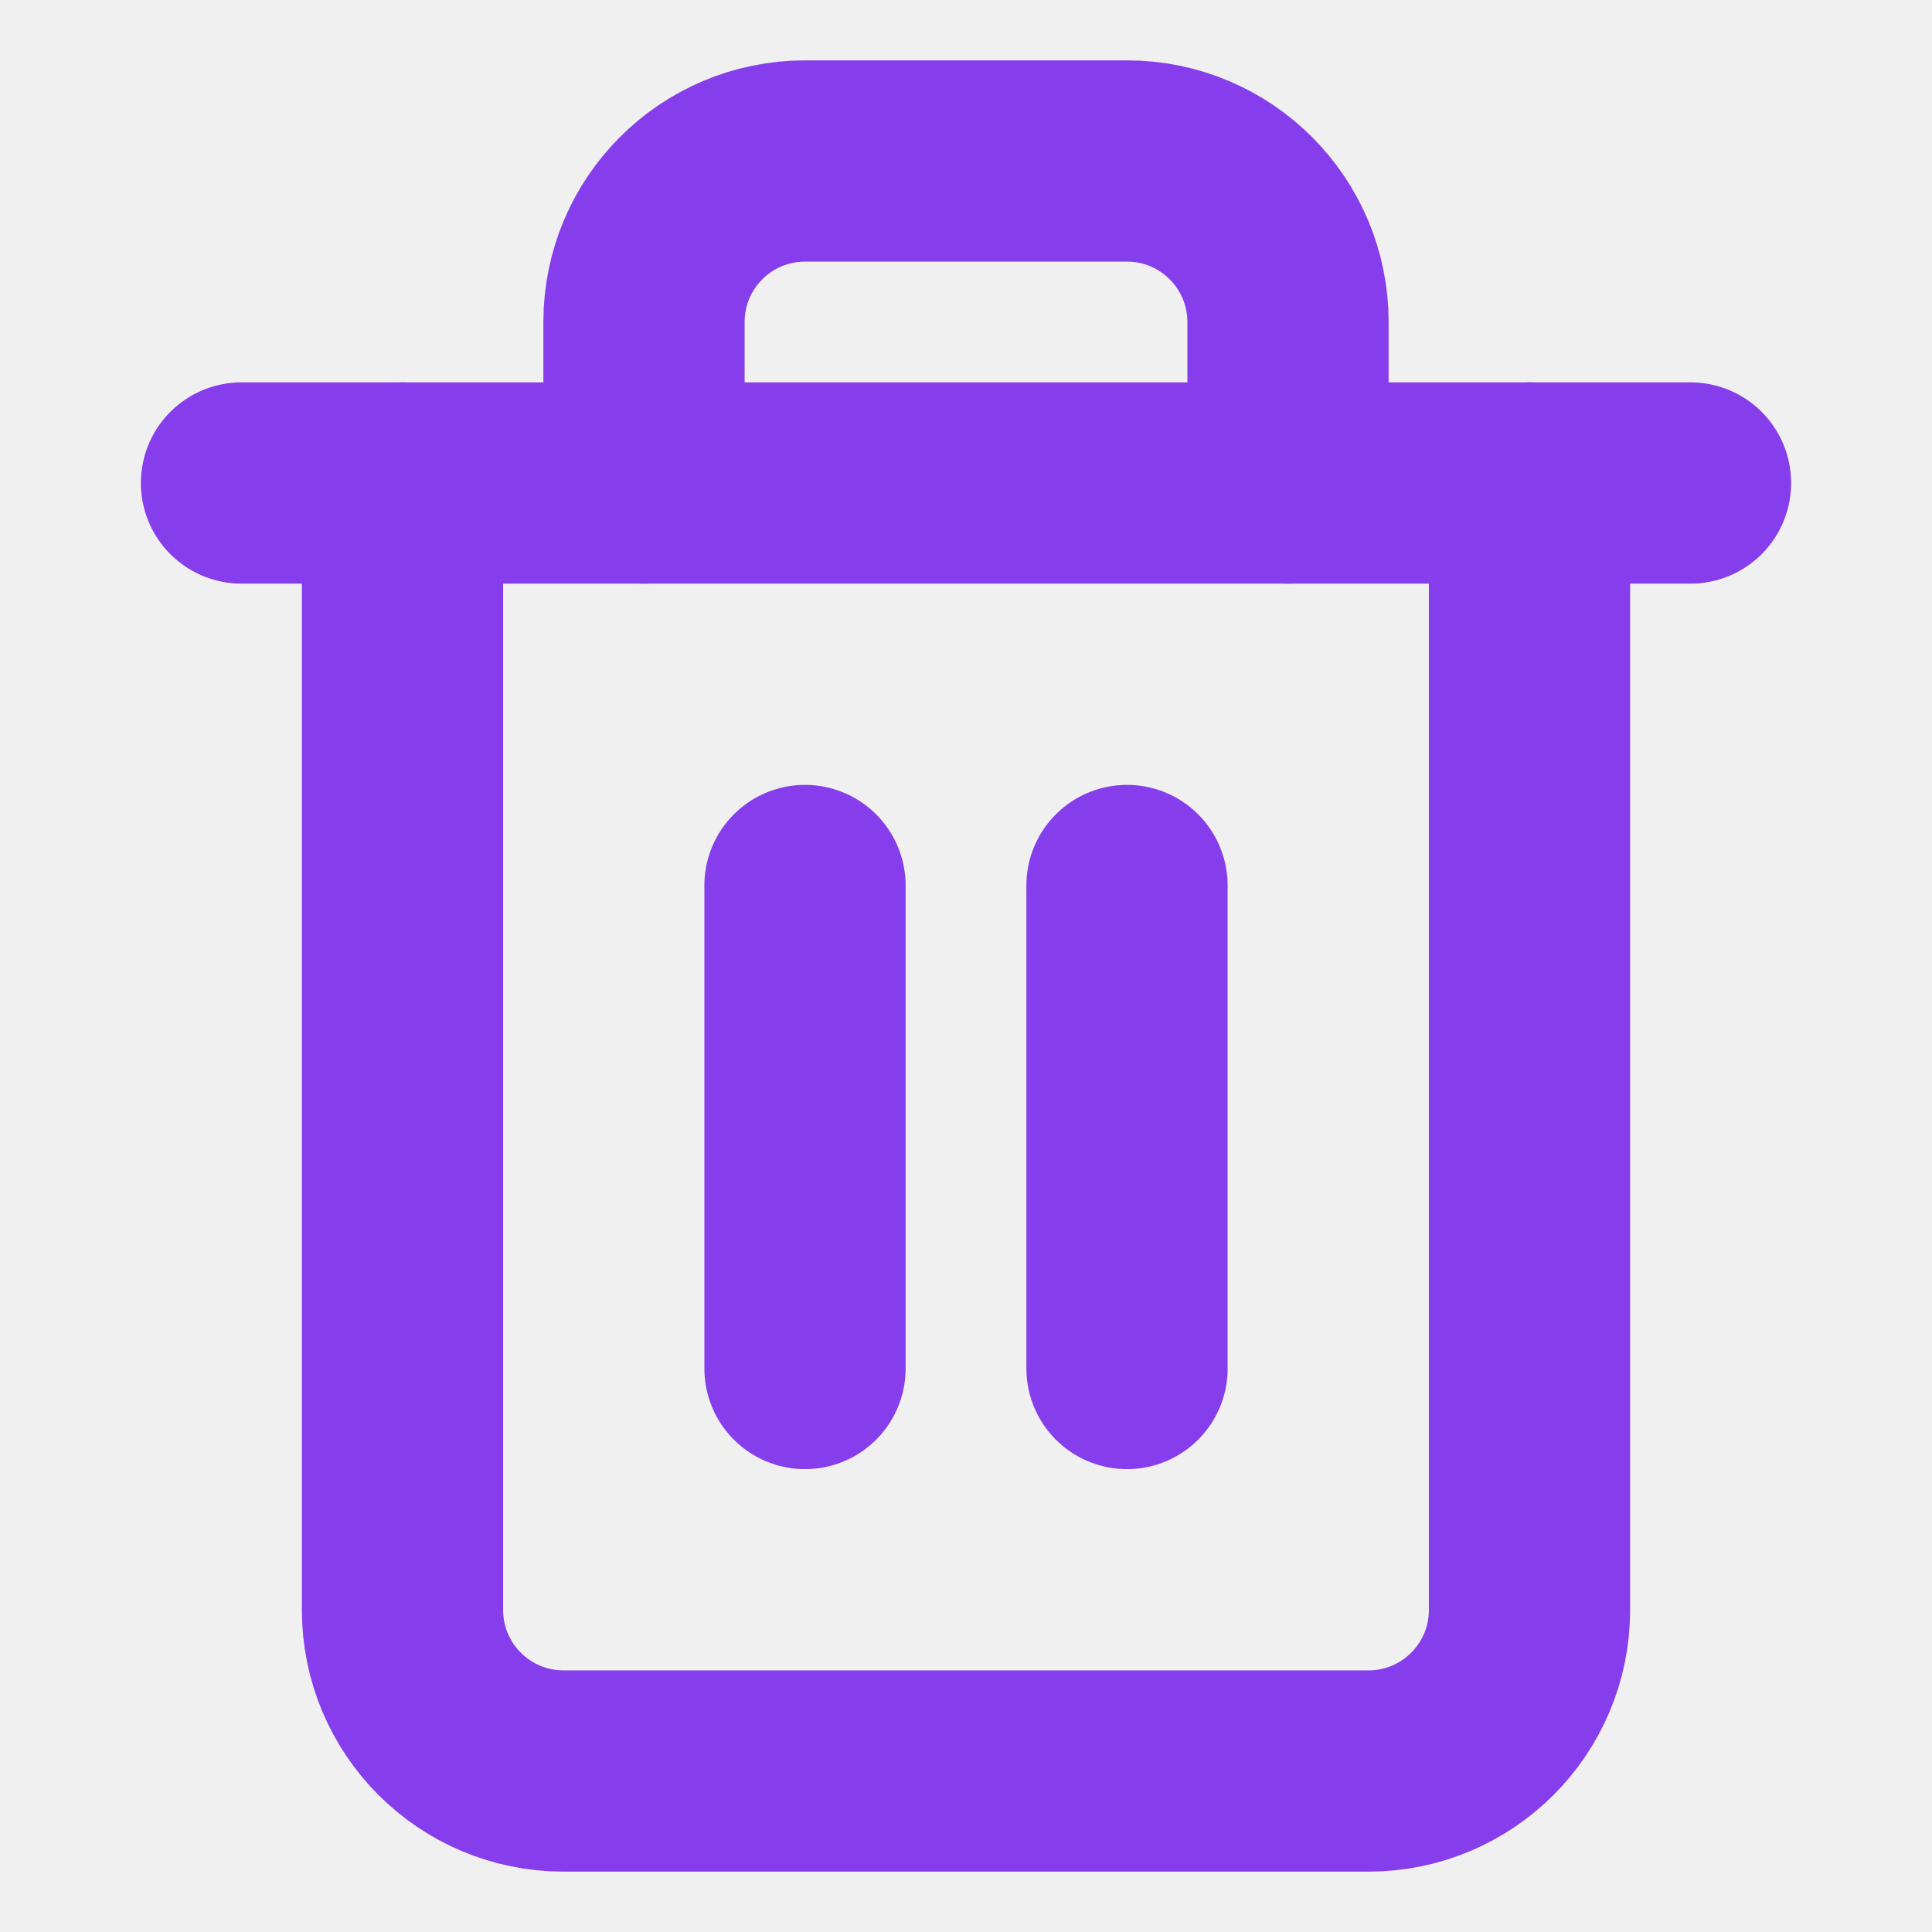
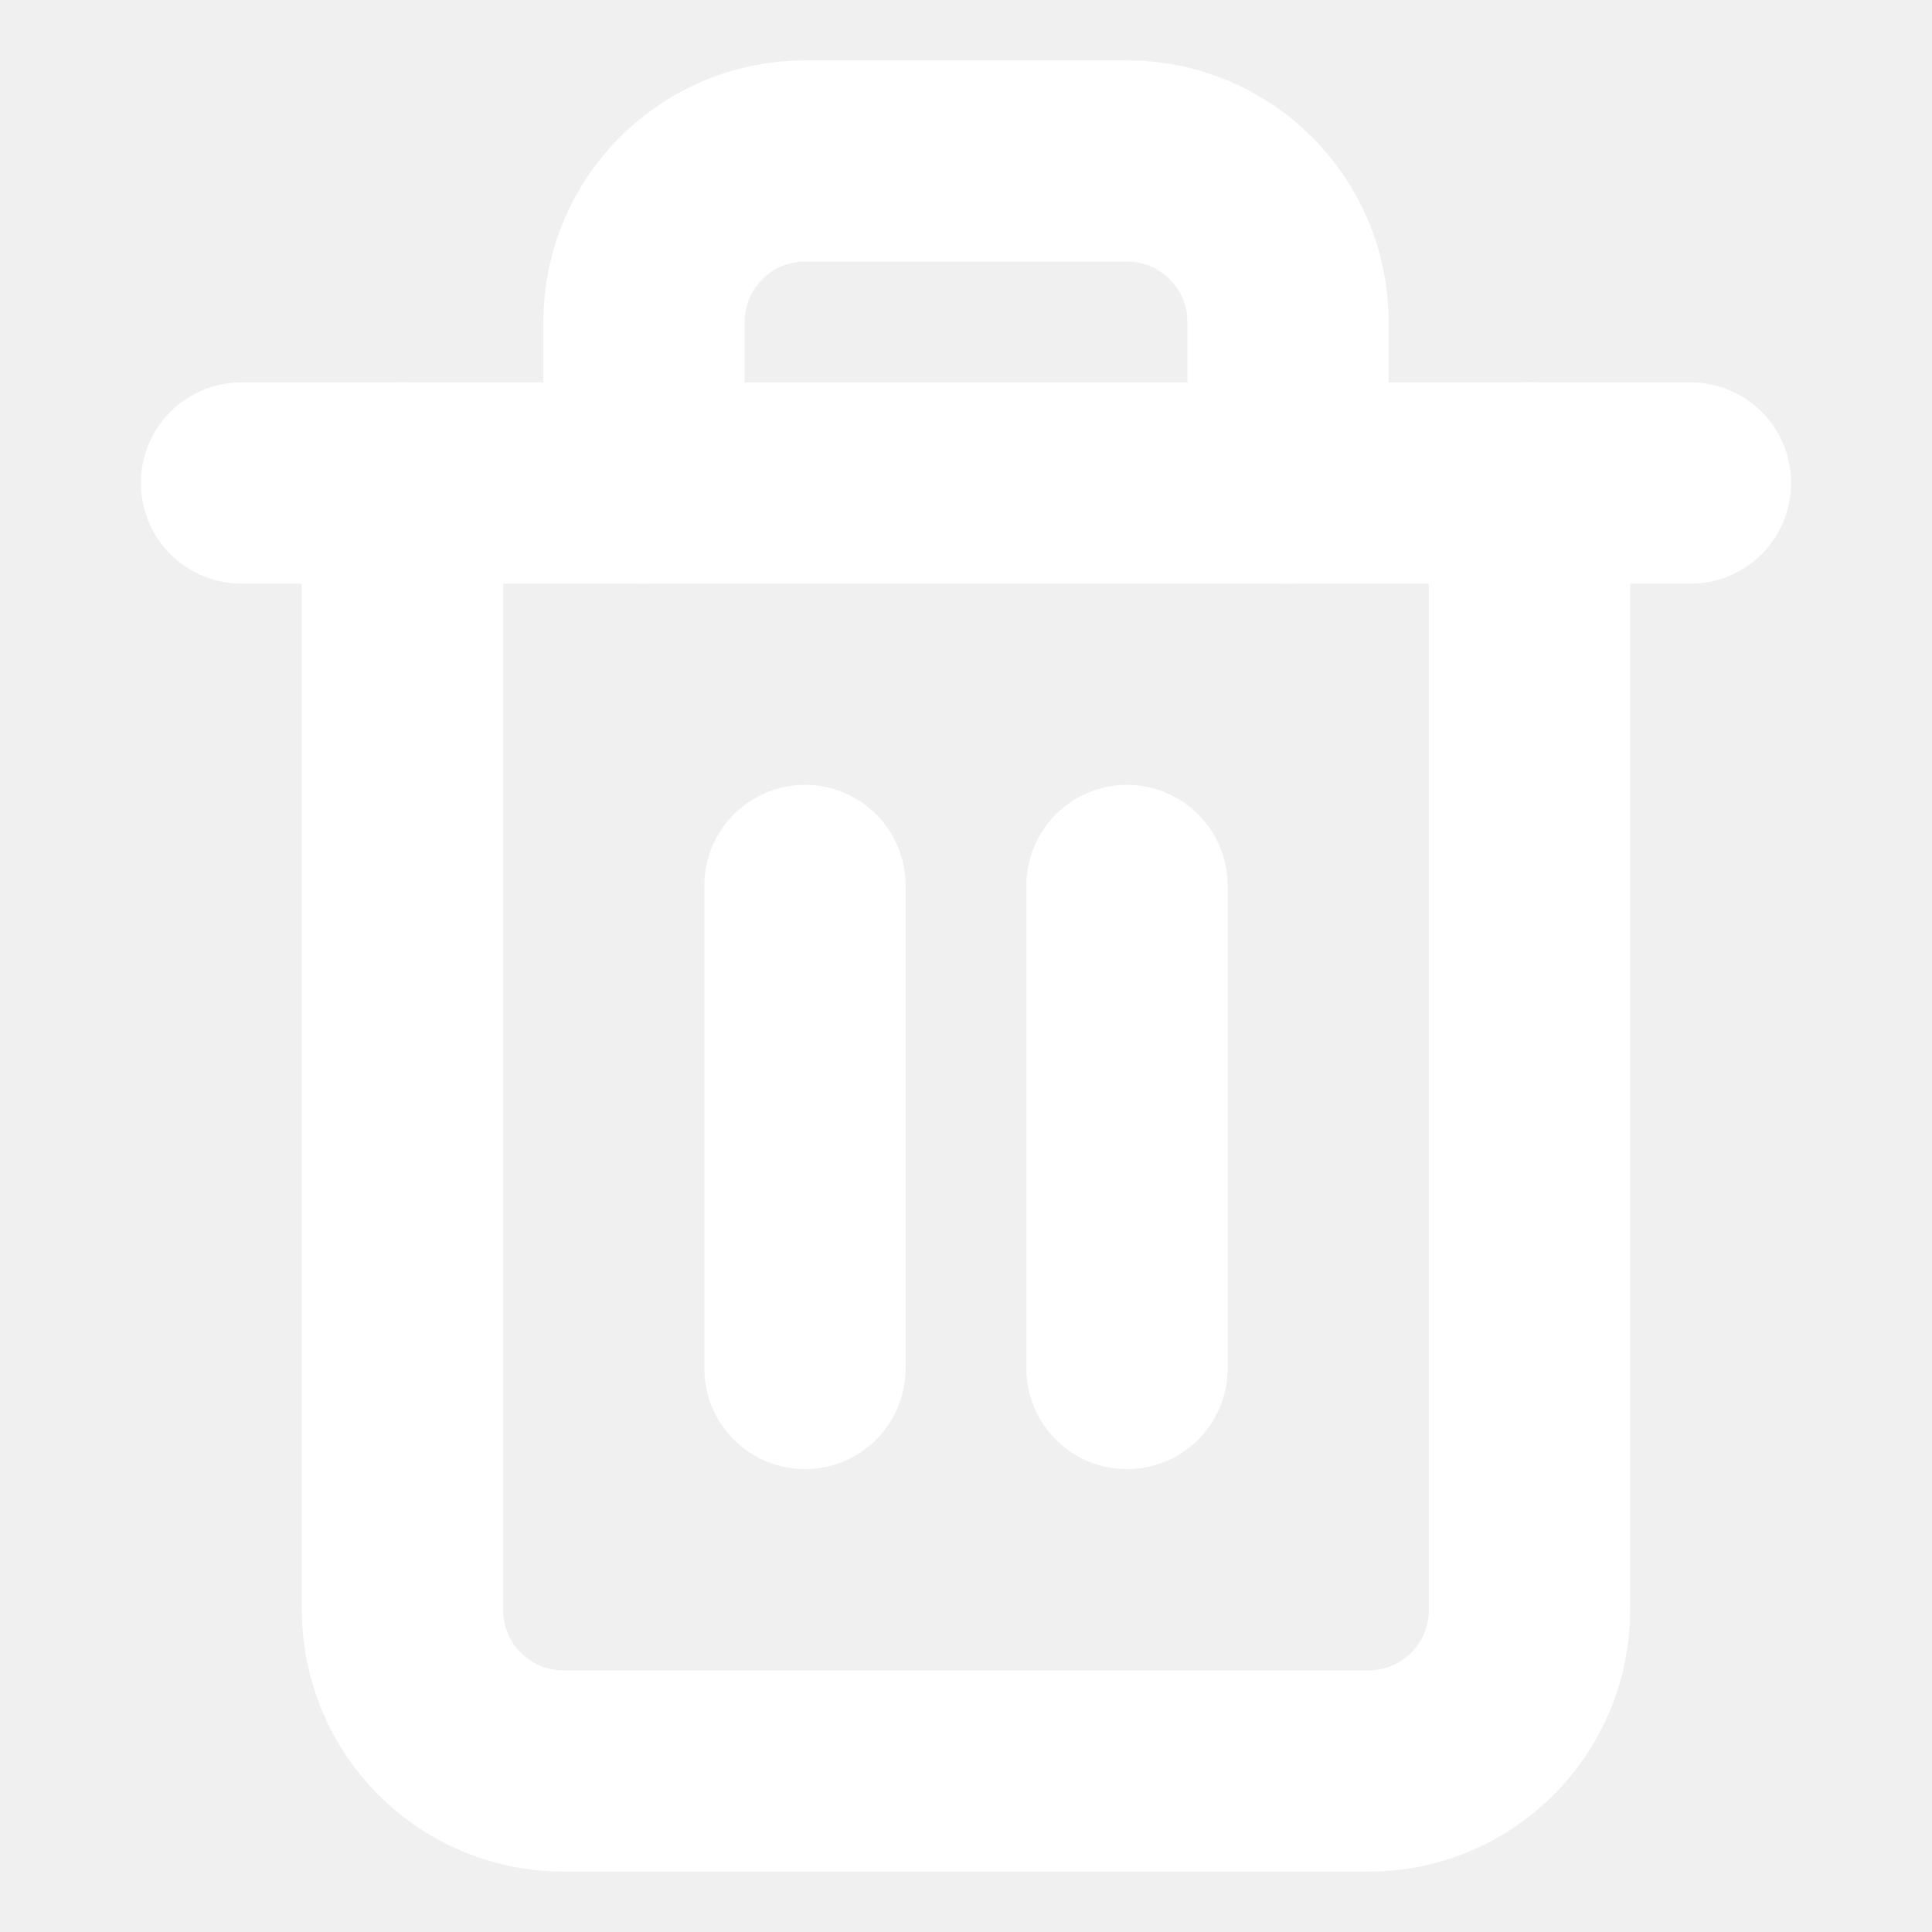
- <svg xmlns="http://www.w3.org/2000/svg" width="40" height="40" viewBox="0 0 24 24" fill="none" stroke="#863deb" stroke-width="2.5" stroke-linecap="round" stroke-linejoin="round" class="feather feather-trash-2">
+ <svg xmlns="http://www.w3.org/2000/svg" width="40" height="40" viewBox="0 0 24 24" fill="none" stroke="white" stroke-width="2.5" stroke-linecap="round" stroke-linejoin="round" class="feather feather-trash-2">
  <polyline points="3 6 5 6 21 6" />
  <path d="M19 6v14a2 2 0 0 1-2 2H7a2 2 0 0 1-2-2V6m3 0V4a2 2 0 0 1 2-2h4a2 2 0 0 1 2 2v2" />
  <line x1="10" y1="11" x2="10" y2="17" />
  <line x1="14" y1="11" x2="14" y2="17" />
</svg>
